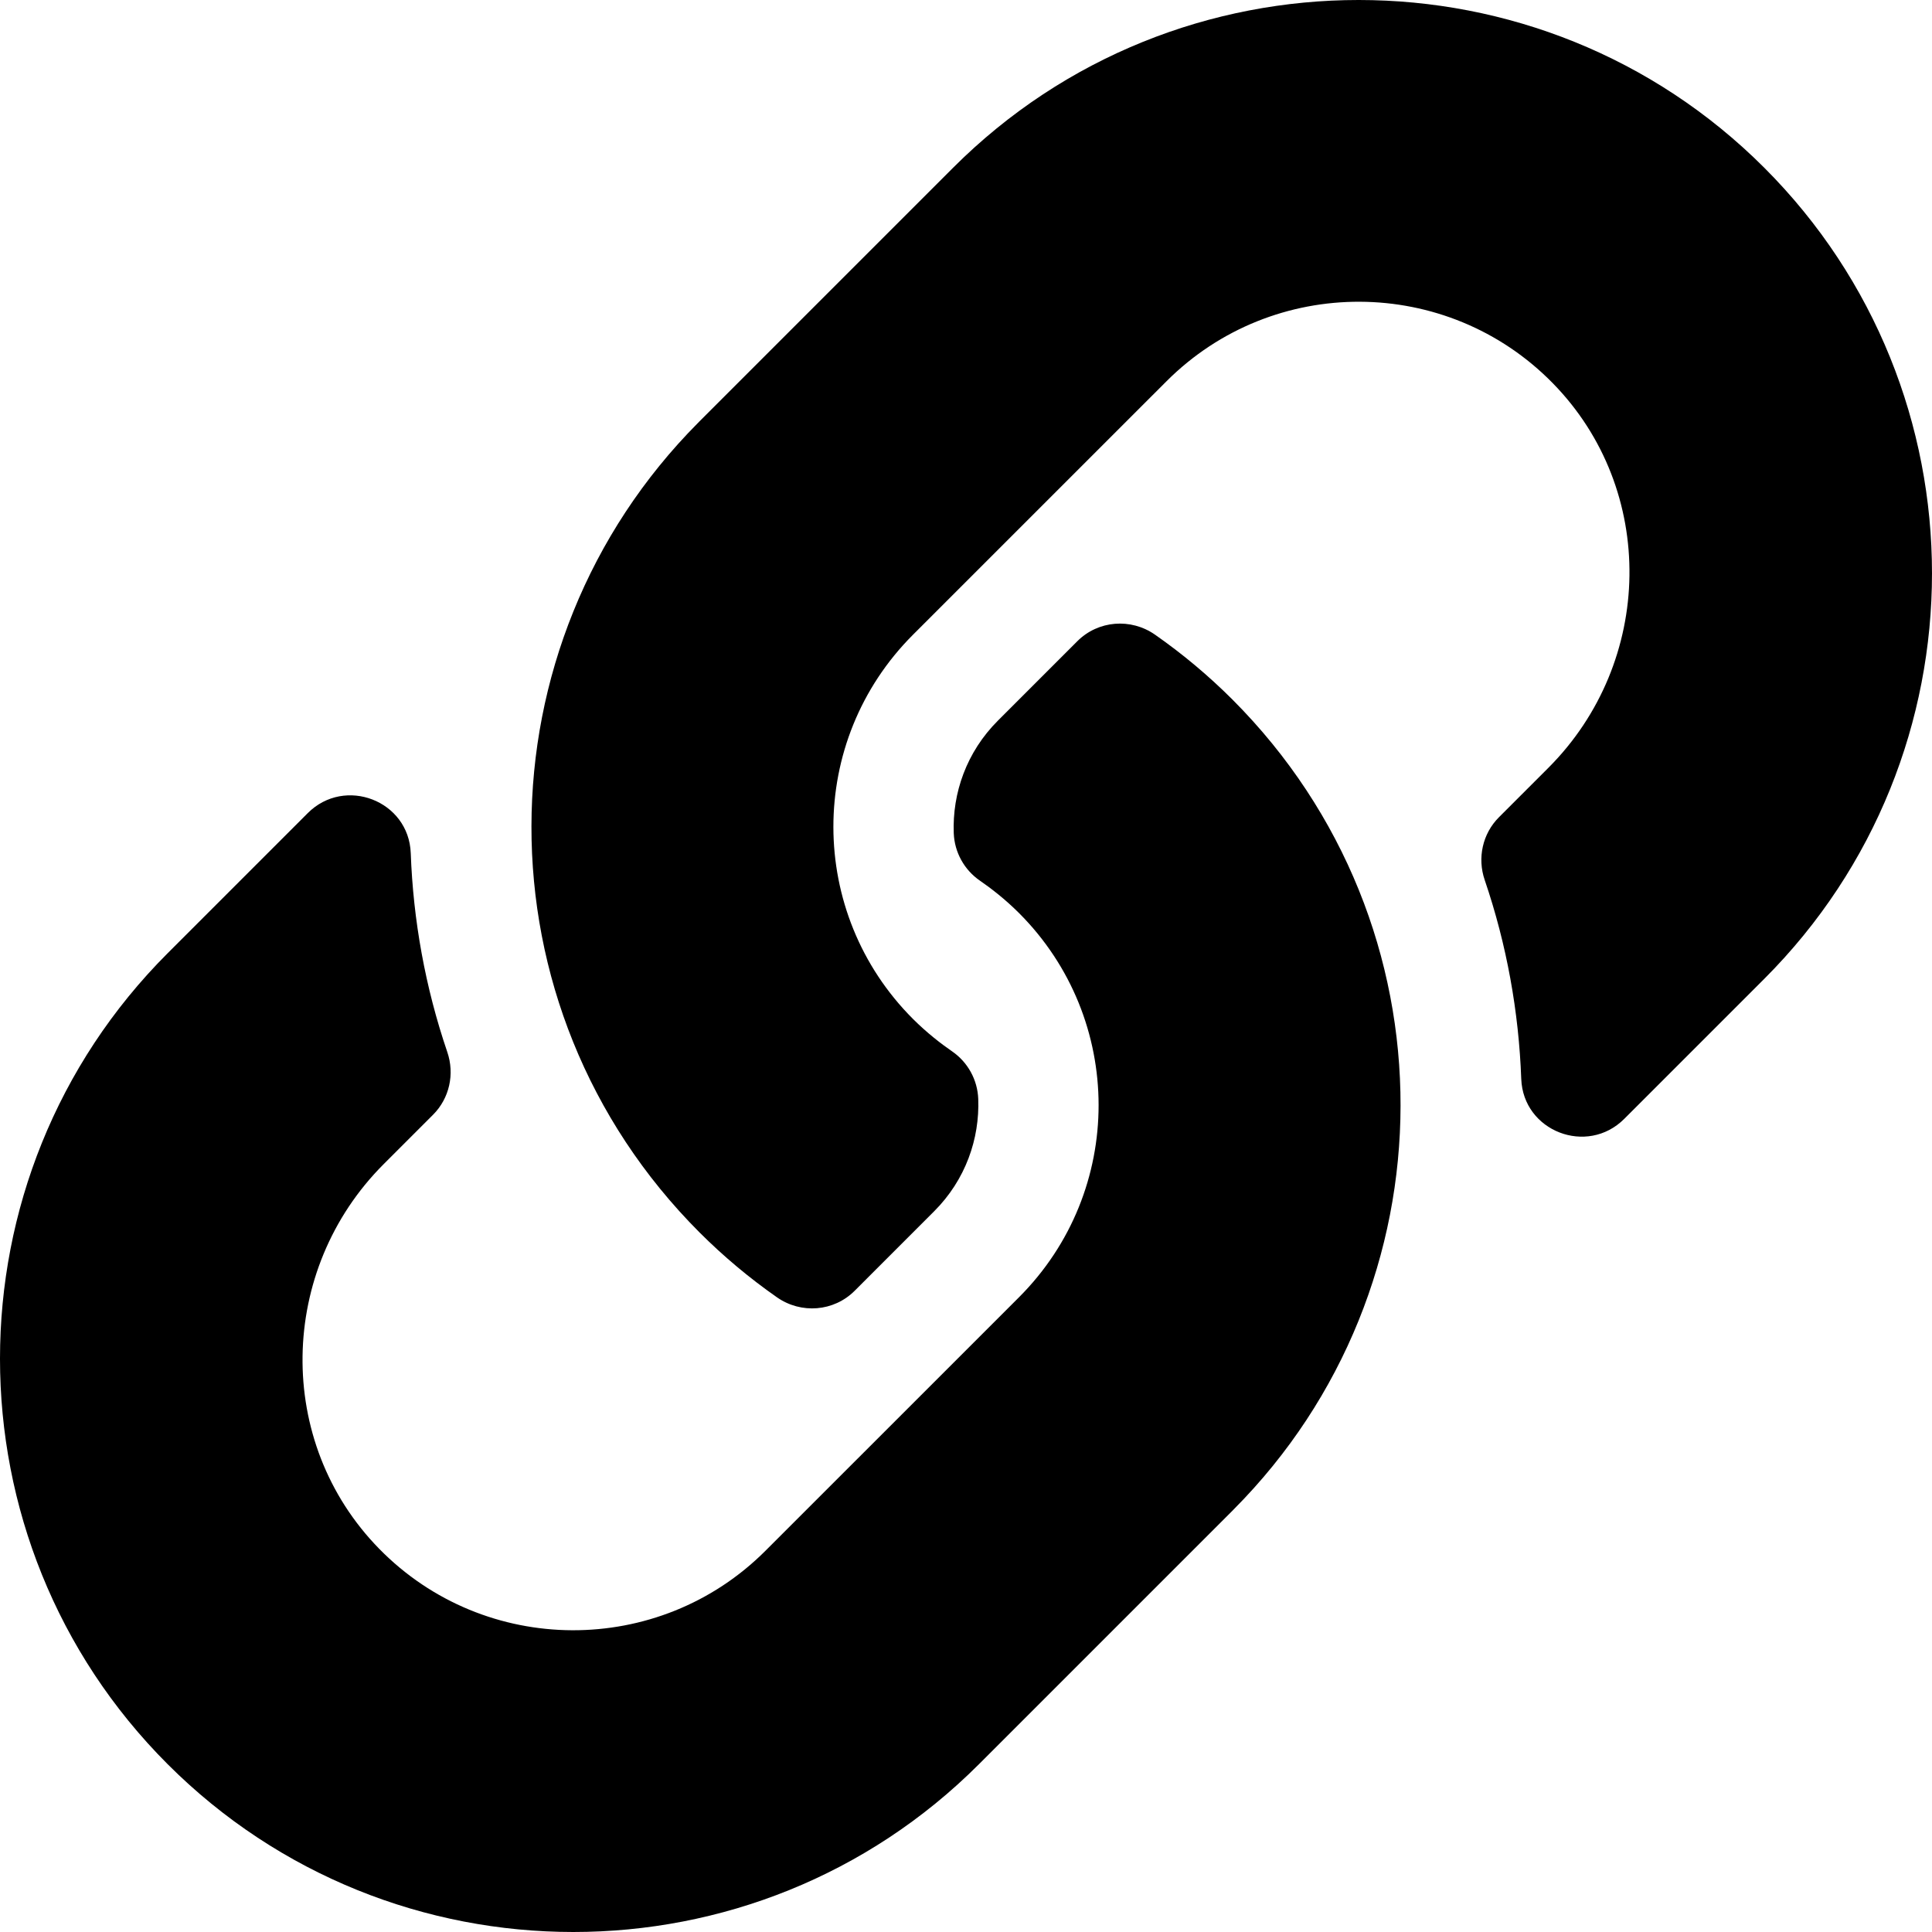
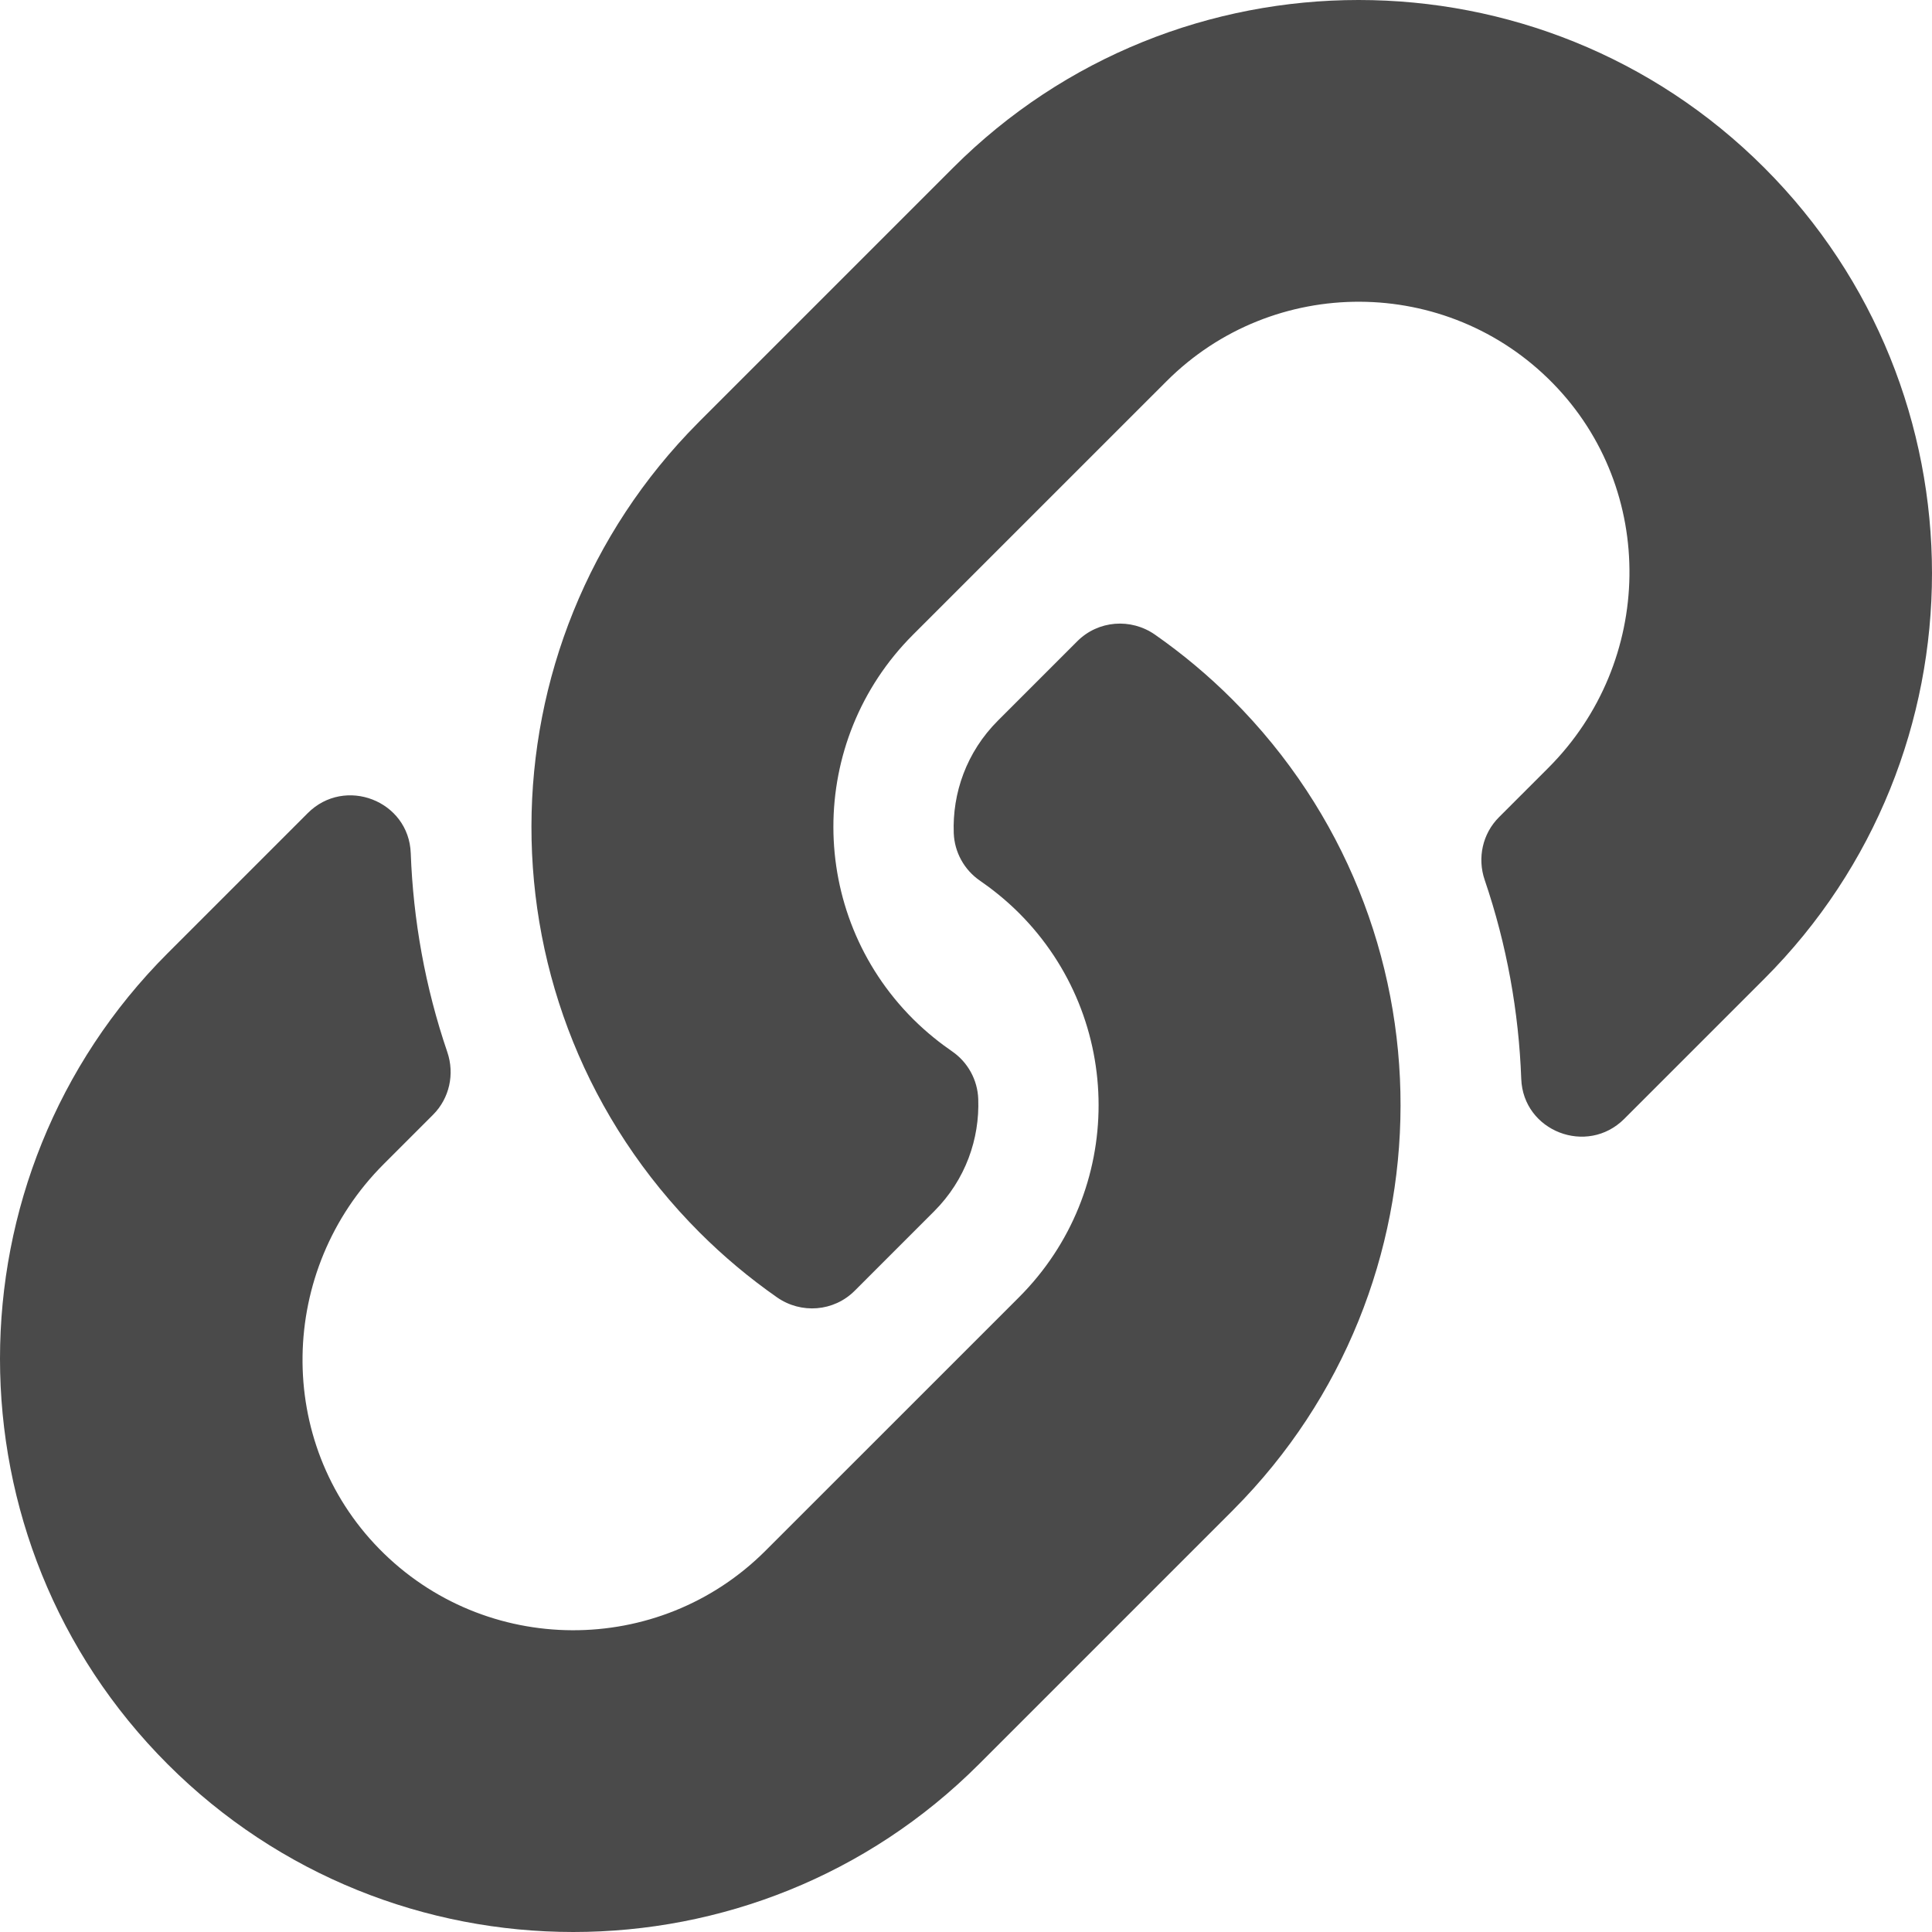
<svg xmlns="http://www.w3.org/2000/svg" aria-hidden="true" focusable="false" data-prefix="fas" data-icon="link" class="svg-inline--fa fa-link fa-w-16" role="img" viewBox="0 0 512 512">
-   <path fill="currentColor" d="M326.612 185.391c59.747 59.809 58.927 155.698.36 214.59-.11.12-.24.25-.36.37l-67.2 67.2c-59.27 59.27-155.699 59.262-214.96 0-59.27-59.26-59.27-155.7 0-214.96l37.106-37.106c9.84-9.84 26.786-3.3 27.294 10.606.648 17.722 3.826 35.527 9.69 52.721 1.986 5.822.567 12.262-3.783 16.612l-13.087 13.087c-28.026 28.026-28.905 73.66-1.155 101.96 28.024 28.579 74.086 28.749 102.325.51l67.2-67.19c28.191-28.191 28.073-73.757 0-101.83-3.701-3.694-7.429-6.564-10.341-8.569a16.037 16.037 0 0 1-6.947-12.606c-.396-10.567 3.348-21.456 11.698-29.806l21.054-21.055c5.521-5.521 14.182-6.199 20.584-1.731a152.482 152.482 0 0 1 20.522 17.197zM467.547 44.449c-59.261-59.262-155.69-59.27-214.96 0l-67.2 67.2c-.12.12-.25.25-.36.37-58.566 58.892-59.387 154.781.36 214.59a152.454 152.454 0 0 0 20.521 17.196c6.402 4.468 15.064 3.789 20.584-1.731l21.054-21.055c8.35-8.35 12.094-19.239 11.698-29.806a16.037 16.037 0 0 0-6.947-12.606c-2.912-2.005-6.64-4.875-10.341-8.569-28.073-28.073-28.191-73.639 0-101.83l67.2-67.19c28.239-28.239 74.3-28.069 102.325.51 27.75 28.3 26.872 73.934-1.155 101.96l-13.087 13.087c-4.35 4.35-5.769 10.79-3.783 16.612 5.864 17.194 9.042 34.999 9.69 52.721.509 13.906 17.454 20.446 27.294 10.606l37.106-37.106c59.271-59.259 59.271-155.699.001-214.959z" />
+   <path fill="#4a4a4a" d="M326.612 185.391c59.747 59.809 58.927 155.698.36 214.59-.11.12-.24.25-.36.37l-67.2 67.2c-59.27 59.27-155.699 59.262-214.96 0-59.27-59.26-59.27-155.7 0-214.96l37.106-37.106c9.84-9.84 26.786-3.3 27.294 10.606.648 17.722 3.826 35.527 9.69 52.721 1.986 5.822.567 12.262-3.783 16.612l-13.087 13.087c-28.026 28.026-28.905 73.66-1.155 101.96 28.024 28.579 74.086 28.749 102.325.51l67.2-67.19c28.191-28.191 28.073-73.757 0-101.83-3.701-3.694-7.429-6.564-10.341-8.569a16.037 16.037 0 0 1-6.947-12.606c-.396-10.567 3.348-21.456 11.698-29.806l21.054-21.055c5.521-5.521 14.182-6.199 20.584-1.731a152.482 152.482 0 0 1 20.522 17.197zM467.547 44.449c-59.261-59.262-155.69-59.27-214.96 0l-67.2 67.2c-.12.12-.25.25-.36.37-58.566 58.892-59.387 154.781.36 214.59a152.454 152.454 0 0 0 20.521 17.196c6.402 4.468 15.064 3.789 20.584-1.731l21.054-21.055c8.35-8.35 12.094-19.239 11.698-29.806a16.037 16.037 0 0 0-6.947-12.606c-2.912-2.005-6.64-4.875-10.341-8.569-28.073-28.073-28.191-73.639 0-101.83l67.2-67.19c28.239-28.239 74.3-28.069 102.325.51 27.75 28.3 26.872 73.934-1.155 101.96l-13.087 13.087c-4.35 4.35-5.769 10.79-3.783 16.612 5.864 17.194 9.042 34.999 9.69 52.721.509 13.906 17.454 20.446 27.294 10.606l37.106-37.106c59.271-59.259 59.271-155.699.001-214.959z" />
</svg>
